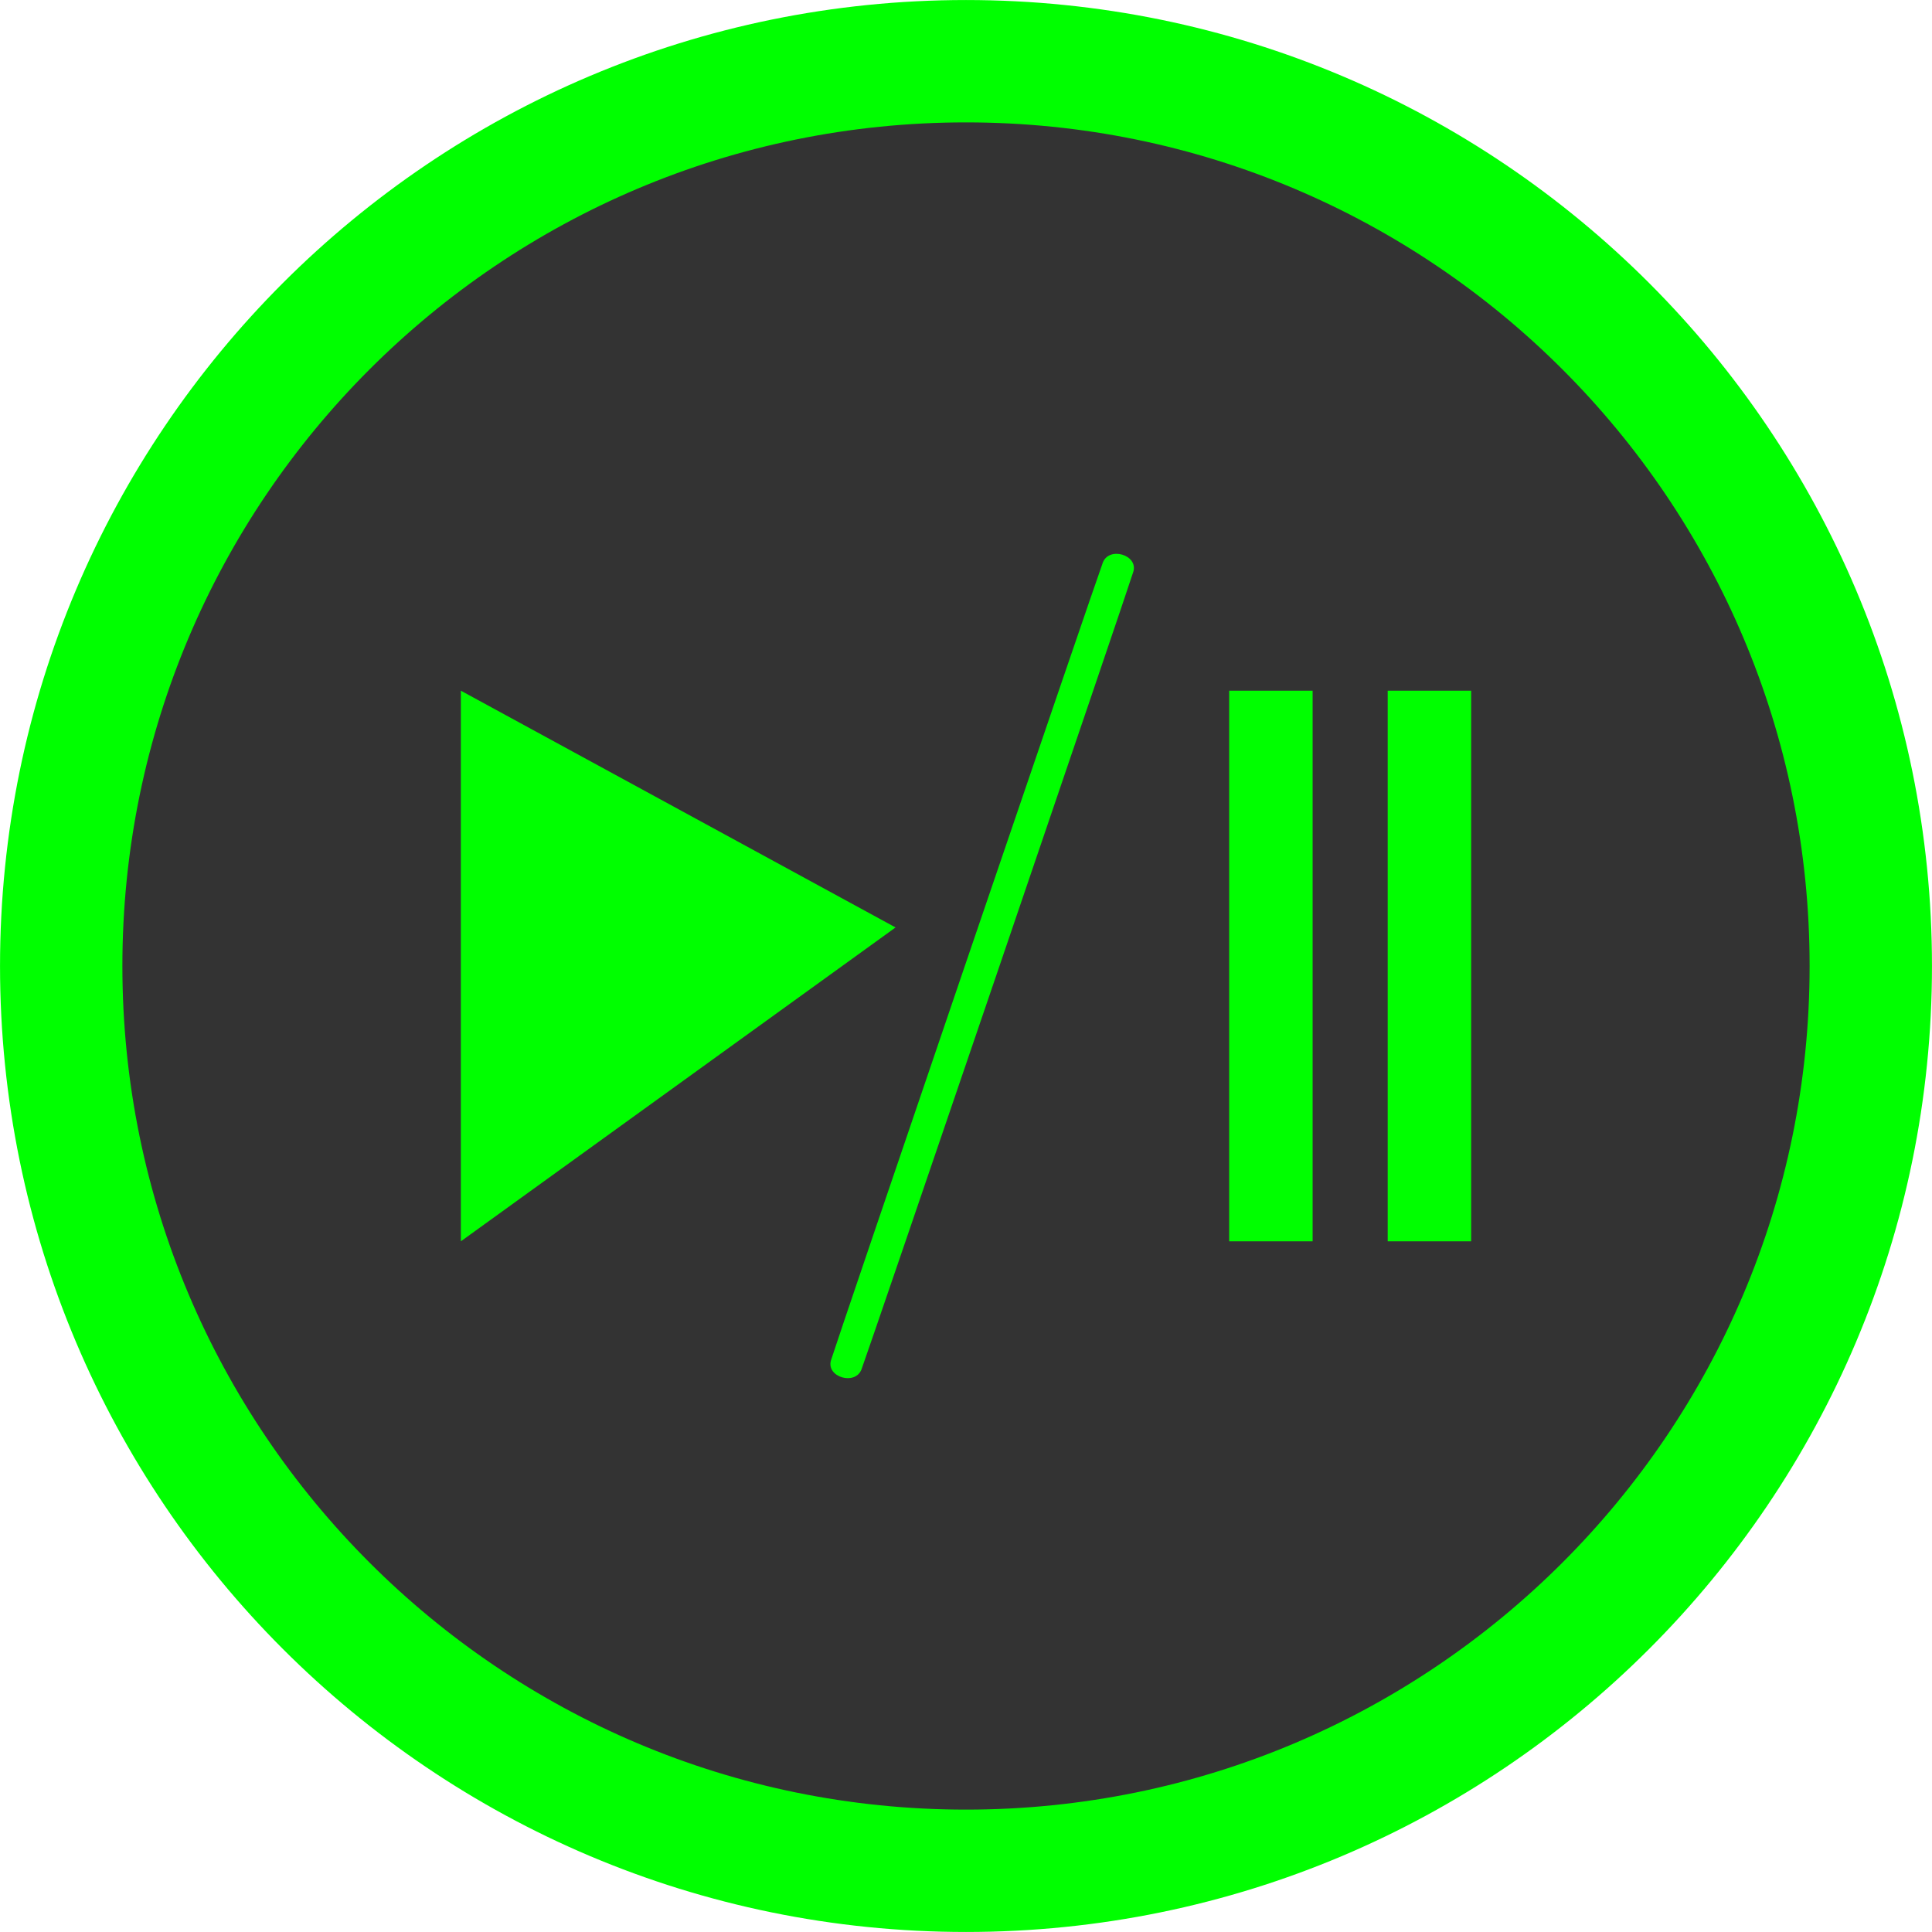
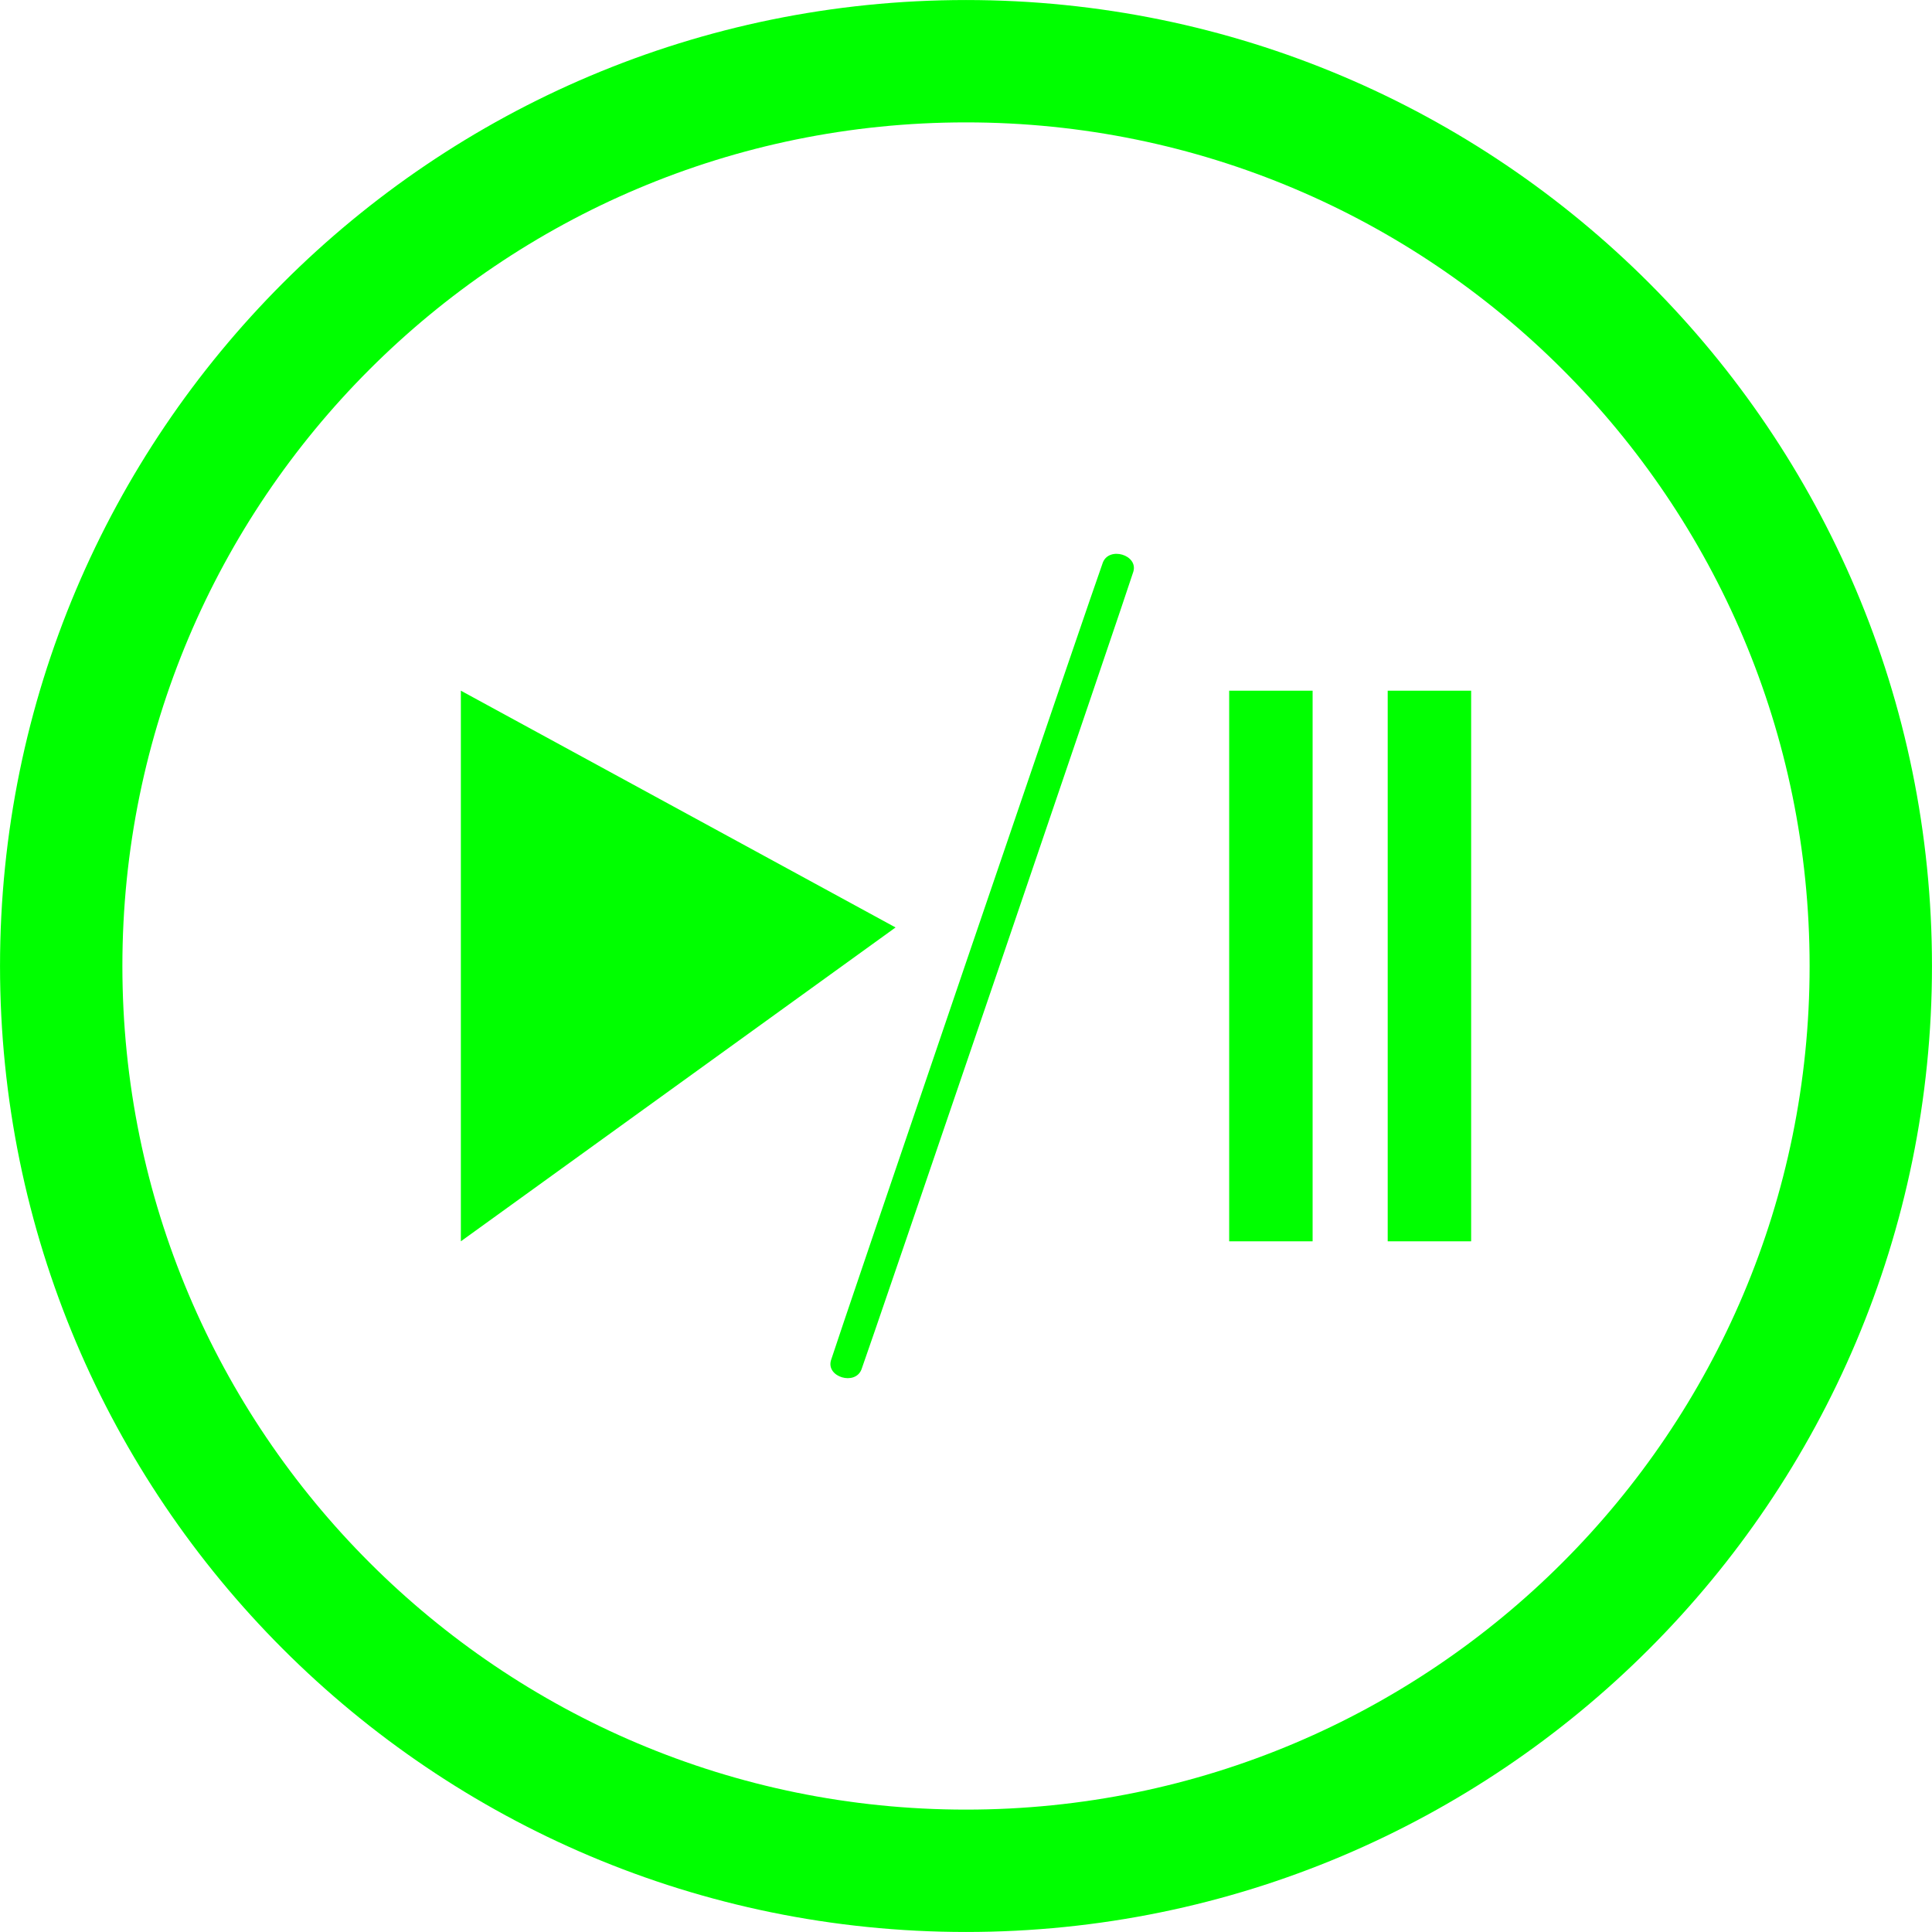
<svg xmlns="http://www.w3.org/2000/svg" xmlns:xlink="http://www.w3.org/1999/xlink" width="300" height="300" viewBox="0 0 300 300" version="1.1" id="SVGRoot" xml:space="preserve">
+   <g id="g65191">
+     <path style="display:inline;fill:#2d104a;fill-opacity:1;stroke:none;stroke-width:10.915" id="rect65234" width="300" height="300" x="1300" y="2.5518094e-07" d="m 1352,2.5518094e-7 h 196 A 52,52 45 0 1 1600,52 v 196 a 52,52 135 0 1 -52,52 h -196 a 52,52 45 0 1 -52,-52 V 52 A 52,52 135 0 1 1352,2.5518094e-7 Z" />
+     <ellipse style="fill:#9419ff;fill-opacity:1;stroke:none;stroke-width:19" id="path65183" cx="1387.933" cy="156" rx="66.035" ry="67.225" />
+     <text xml:space="preserve" style="font-style:normal;font-variant:normal;font-weight:bold;font-stretch:normal;font-size:53.353px;font-family:'Al Bayan';-inkscape-font-specification:'Al Bayan, Bold';font-variant-ligatures:normal;font-variant-caps:normal;font-variant-numeric:normal;font-variant-east-asian:normal;fill:#c6bef7;fill-opacity:1;stroke:none;stroke-width:13.576" x="1420.865" y="159.904" id="text64301" transform="scale(0.9336005,1.071122)">
+       <tspan id="tspan64299" x="1420.865" y="159.904" style="font-style:normal;font-variant:normal;font-weight:bold;font-stretch:normal;font-size:53.353px;font-family:'Al Bayan';-inkscape-font-specification:'Al Bayan, Bold';font-variant-ligatures:normal;font-variant-caps:normal;font-variant-numeric:normal;font-variant-east-asian:normal;fill:#c6bef7;fill-opacity:1;stroke-width:13.576">seratium</tspan>
+     </text>
+   </g>
  <defs id="defs510">
    <linearGradient id="linearGradient8685">
      <stop style="stop-color:#1a1a1a;stop-opacity:0.829;" offset="0" id="stop8681" />
      <stop style="stop-color:#1a1a1a;stop-opacity:1;" offset="1" id="stop8683" />
    </linearGradient>
    <radialGradient xlink:href="#linearGradient8685" id="radialGradient8689" cx="975" cy="80" fx="975" fy="80" r="45" gradientTransform="matrix(1,0,0,1.77778,0,-62.22238)" gradientUnits="userSpaceOnUse" />
    <radialGradient xlink:href="#linearGradient8685" id="radialGradient10220" gradientUnits="userSpaceOnUse" gradientTransform="matrix(1,0,0,1.77778,0,-62.22238)" cx="975" cy="80" fx="975" fy="80" r="45" />
    <radialGradient xlink:href="#linearGradient8685" id="radialGradient10257" gradientUnits="userSpaceOnUse" gradientTransform="matrix(1,0,0,1.77778,0,-62.22238)" cx="975" cy="80" fx="975" fy="80" r="45" />
  </defs>
  <g id="g6937">
-     <path style="opacity:1;fill:#333333;fill-opacity:1;stroke:#00ffff;stroke-width:10.349;stroke-dasharray:none;stroke-opacity:1" id="rect5941" width="270.056" height="269.857" x="634.972" y="15.071" d="m 705.972,15.071 h 128.056 a 71,71 45 0 1 71,71 v 127.857 a 71,71 135 0 1 -71,71 h -128.056 a 71,71 45 0 1 -71,-71 V 86.071 a 71,71 135 0 1 71,-71 z" />
+     <path style="opacity:1;fill:#163333;fill-opacity:0;stroke:#00ffff;stroke-width:10.349;stroke-dasharray:none;stroke-opacity:1" id="rect5941" width="270.056" height="269.857" x="634.972" y="15.071" d="m 705.972,15.071 h 128.056 a 71,71 45 0 1 71,71 v 127.857 a 71,71 135 0 1 -71,71 h -128.056 a 71,71 45 0 1 -71,-71 V 86.071 a 71,71 135 0 1 71,-71 z" />
    <path style="fill:#00ffff;stroke-width:0.313" d="m 757.27,211.068 c -0.601,-0.05 -2.508,-0.292 -4.236,-0.539 -1.729,-0.246 -3.376,-0.536 -3.661,-0.645 -0.285,-0.108 -0.957,-0.602 -1.495,-1.098 -0.646,-0.596 -1.128,-1.304 -1.423,-2.091 -0.245,-0.655 -0.44,-1.556 -0.433,-2.002 0.009,-0.446 0.185,-1.238 0.396,-1.758 0.211,-0.521 0.646,-1.275 0.966,-1.676 0.32,-0.401 1.128,-0.996 1.796,-1.323 1.086,-0.531 1.38,-0.581 2.793,-0.473 0.869,0.067 2.465,0.238 3.547,0.382 1.082,0.143 3.837,0.261 6.122,0.262 2.924,0.003 4.964,-0.118 6.887,-0.403 1.503,-0.223 3.323,-0.401 4.045,-0.395 0.893,0.01 1.596,0.157 2.201,0.471 0.489,0.254 1.246,0.856 1.682,1.339 0.459,0.508 0.936,1.36 1.133,2.023 0.187,0.63 0.34,1.307 0.34,1.504 0,0.197 -0.147,0.854 -0.327,1.46 -0.18,0.606 -0.628,1.48 -0.995,1.942 -0.367,0.462 -1.047,1.067 -1.511,1.343 -0.616,0.367 -1.807,0.654 -4.416,1.063 -2.73,0.428 -4.604,0.577 -7.946,0.632 -2.405,0.039 -4.865,0.03 -5.466,-0.02 z m -28.232,-9.477 c -0.496,-0.221 -1.913,-1.124 -3.149,-2.007 -1.236,-0.883 -3.093,-2.336 -4.127,-3.228 -1.034,-0.892 -2.73,-2.482 -3.769,-3.533 -1.039,-1.051 -2.761,-2.99 -3.826,-4.31 -1.065,-1.319 -2.33,-2.949 -2.811,-3.622 -0.481,-0.673 -0.992,-1.546 -1.136,-1.939 -0.144,-0.393 -0.264,-1.306 -0.269,-2.027 -0.007,-0.818 0.143,-1.643 0.392,-2.191 0.22,-0.484 0.732,-1.212 1.138,-1.618 0.406,-0.406 1.134,-0.918 1.618,-1.138 0.547,-0.248 1.399,-0.401 2.253,-0.404 1.038,-0.005 1.637,0.129 2.449,0.54 0.591,0.3 1.323,0.865 1.625,1.257 0.302,0.392 1.316,1.743 2.252,3.003 0.936,1.26 2.932,3.531 4.435,5.047 1.738,1.753 3.728,3.476 5.466,4.733 1.503,1.087 3.101,2.338 3.55,2.78 0.553,0.544 0.931,1.195 1.17,2.016 0.24,0.825 0.304,1.537 0.201,2.225 -0.084,0.557 -0.331,1.359 -0.549,1.783 -0.218,0.424 -0.726,1.085 -1.127,1.469 -0.401,0.384 -1.173,0.898 -1.714,1.143 -0.587,0.265 -1.425,0.441 -2.077,0.434 -0.601,-0.009 -1.499,-0.191 -1.995,-0.412 z m 62.996,0.067 c -0.24,-0.055 -0.77,-0.204 -1.176,-0.331 -0.407,-0.127 -1.126,-0.58 -1.599,-1.008 -0.473,-0.427 -1.004,-1.055 -1.18,-1.395 -0.176,-0.34 -0.412,-1.103 -0.524,-1.697 -0.152,-0.803 -0.122,-1.397 0.119,-2.322 0.178,-0.684 0.52,-1.519 0.759,-1.855 0.239,-0.336 1.197,-1.179 2.128,-1.872 0.931,-0.693 2.28,-1.759 2.998,-2.368 0.718,-0.609 2.095,-1.831 3.061,-2.715 0.966,-0.884 2.016,-1.743 2.334,-1.907 0.318,-0.165 1.049,-0.405 1.624,-0.534 0.877,-0.197 1.275,-0.164 2.482,0.202 1.041,0.316 1.66,0.665 2.245,1.267 0.444,0.457 1.008,1.273 1.252,1.814 0.254,0.563 0.446,1.452 0.447,2.077 0.003,0.691 -0.185,1.496 -0.508,2.19 -0.281,0.603 -0.846,1.44 -1.255,1.86 -0.409,0.42 -1.532,1.493 -2.494,2.385 -0.962,0.892 -2.915,2.492 -4.339,3.557 -1.425,1.065 -2.902,2.066 -3.283,2.225 -0.381,0.159 -1.134,0.343 -1.673,0.408 -0.539,0.066 -1.177,0.073 -1.418,0.018 z m -86.308,-34.844 c -0.451,-0.112 -1.205,-0.459 -1.677,-0.771 -0.472,-0.312 -1.104,-0.929 -1.406,-1.37 -0.302,-0.441 -0.7,-1.344 -0.885,-2.005 -0.185,-0.661 -0.486,-2.383 -0.669,-3.826 -0.183,-1.443 -0.428,-3.911 -0.546,-5.485 -0.135,-1.798 -0.14,-3.97 -0.014,-5.844 0.11,-1.64 0.357,-4.239 0.55,-5.775 0.192,-1.536 0.501,-3.334 0.685,-3.995 0.262,-0.939 0.586,-1.446 1.477,-2.314 0.82,-0.799 1.426,-1.183 2.155,-1.367 0.558,-0.14 1.271,-0.255 1.585,-0.255 0.314,0 1.008,0.11 1.541,0.244 0.574,0.144 1.376,0.602 1.964,1.12 0.547,0.482 1.176,1.233 1.397,1.669 0.221,0.436 0.468,1.192 0.549,1.679 0.089,0.534 0.013,1.529 -0.19,2.506 -0.186,0.891 -0.451,2.7 -0.589,4.02 -0.156,1.494 -0.201,4.013 -0.118,6.677 0.077,2.482 0.279,5.011 0.482,6.026 0.192,0.962 0.404,2.455 0.472,3.317 0.105,1.338 0.051,1.718 -0.369,2.585 -0.271,0.559 -0.831,1.346 -1.246,1.748 -0.414,0.402 -1.067,0.881 -1.451,1.063 -0.384,0.182 -1.189,0.382 -1.788,0.443 -0.6,0.062 -1.459,0.021 -1.91,-0.091 z m 109.484,-3.083 c -0.522,-0.268 -4.599,-4.162 -10.118,-9.665 l -9.243,-9.217 -0.441,-1.419 c -0.383,-1.234 -0.407,-1.562 -0.184,-2.514 0.141,-0.602 0.388,-1.354 0.548,-1.671 0.16,-0.317 0.75,-0.98 1.31,-1.473 0.56,-0.493 1.375,-0.996 1.811,-1.117 0.436,-0.121 1.284,-0.218 1.885,-0.216 0.626,0.003 1.513,0.194 2.077,0.45 0.671,0.304 2.18,1.635 4.75,4.191 2.072,2.06 3.814,3.698 3.872,3.64 0.058,-0.058 -0.033,-1.085 -0.203,-2.283 -0.169,-1.198 -0.514,-3.063 -0.767,-4.145 -0.253,-1.082 -0.664,-2.607 -0.913,-3.389 -0.25,-0.782 -0.795,-2.307 -1.211,-3.389 -0.416,-1.082 -1.298,-3.05 -1.959,-4.373 -0.662,-1.323 -1.915,-3.487 -2.786,-4.81 -0.871,-1.323 -2.215,-3.19 -2.987,-4.149 -0.772,-0.959 -2.375,-2.713 -3.561,-3.897 -1.186,-1.184 -3.056,-2.859 -4.154,-3.722 -1.099,-0.863 -2.44,-1.875 -2.981,-2.249 -0.541,-0.374 -1.722,-1.119 -2.624,-1.656 -0.902,-0.537 -2.142,-1.233 -2.757,-1.547 -0.614,-0.314 -2.139,-1.004 -3.389,-1.534 -1.25,-0.53 -3.059,-1.221 -4.021,-1.535 -0.962,-0.315 -2.635,-0.781 -3.717,-1.037 -1.082,-0.256 -2.755,-0.607 -3.717,-0.78 -0.962,-0.173 -3.769,-0.375 -6.238,-0.448 -2.906,-0.087 -5.412,-0.041 -7.106,0.131 -1.439,0.145 -3.748,0.511 -5.131,0.813 -1.383,0.302 -3.406,0.829 -4.497,1.173 -1.09,0.343 -2.76,0.933 -3.71,1.311 -0.95,0.377 -2.616,1.132 -3.703,1.676 -1.086,0.545 -2.417,1.246 -2.959,1.559 -0.541,0.313 -1.771,1.103 -2.733,1.756 -0.962,0.653 -2.438,1.737 -3.28,2.409 -0.842,0.672 -2.452,2.11 -3.578,3.195 -1.126,1.085 -2.761,2.861 -3.635,3.946 -0.873,1.085 -2.059,2.659 -2.635,3.498 -0.576,0.839 -1.351,1.858 -1.722,2.263 -0.371,0.406 -1.167,0.97 -1.768,1.255 -0.693,0.328 -1.494,0.518 -2.186,0.52 -0.754,0.002 -1.5,-0.192 -2.405,-0.623 -0.722,-0.344 -1.477,-0.811 -1.68,-1.039 -0.202,-0.228 -0.619,-0.955 -0.927,-1.616 -0.321,-0.689 -0.56,-1.597 -0.562,-2.129 -0.002,-0.51 0.178,-1.402 0.399,-1.983 0.221,-0.581 0.825,-1.64 1.344,-2.353 0.518,-0.713 1.343,-1.838 1.834,-2.499 0.49,-0.661 1.854,-2.298 3.029,-3.637 1.176,-1.339 2.761,-3.017 3.522,-3.729 0.761,-0.712 2.212,-1.986 3.225,-2.83 1.013,-0.845 2.677,-2.124 3.699,-2.843 1.022,-0.719 2.611,-1.764 3.532,-2.322 0.92,-0.558 2.642,-1.518 3.826,-2.133 1.184,-0.615 2.596,-1.299 3.137,-1.519 0.541,-0.221 1.771,-0.714 2.733,-1.096 0.962,-0.382 2.635,-0.975 3.717,-1.318 1.082,-0.343 3.009,-0.875 4.282,-1.183 1.273,-0.308 3.733,-0.78 5.466,-1.049 2.637,-0.409 4.044,-0.489 8.618,-0.489 4.574,0 5.981,0.08 8.617,0.489 1.733,0.269 4.193,0.741 5.466,1.049 1.273,0.308 3.2,0.841 4.282,1.185 1.082,0.344 2.607,0.869 3.389,1.167 0.782,0.298 2.454,1.008 3.717,1.579 1.263,0.57 3.181,1.53 4.264,2.133 1.082,0.603 3.099,1.862 4.482,2.797 1.383,0.936 3.203,2.253 4.045,2.928 0.842,0.675 2.506,2.129 3.699,3.233 1.193,1.103 3.025,3.004 4.072,4.223 1.047,1.22 2.333,2.796 2.859,3.502 0.525,0.707 1.46,2.035 2.077,2.952 0.617,0.917 1.685,2.672 2.374,3.899 0.689,1.228 1.644,3.08 2.123,4.115 0.479,1.036 1.117,2.528 1.419,3.316 0.302,0.788 0.827,2.269 1.167,3.291 0.34,1.022 0.867,2.793 1.171,3.936 0.304,1.142 0.804,3.566 1.111,5.386 0.307,1.82 0.557,3.665 0.557,4.1 0,0.499 0.101,0.782 0.273,0.767 0.15,-0.013 1.848,-1.682 3.772,-3.71 1.924,-2.028 3.811,-3.936 4.192,-4.239 0.382,-0.304 1.267,-0.702 1.968,-0.885 1.008,-0.263 1.51,-0.284 2.401,-0.1 0.62,0.128 1.555,0.518 2.077,0.867 0.522,0.349 1.22,1.067 1.551,1.597 0.331,0.529 0.663,1.412 0.738,1.961 0.075,0.549 0.07,1.442 -0.011,1.983 -0.081,0.541 -0.413,1.378 -0.738,1.859 -0.325,0.481 -1.574,1.896 -2.777,3.143 -1.203,1.247 -4.361,4.526 -7.019,7.286 -2.658,2.76 -5.543,5.776 -6.412,6.701 -0.972,1.036 -2.009,1.897 -2.699,2.241 -0.841,0.419 -1.449,0.556 -2.443,0.548 -0.889,-0.01 -1.611,-0.157 -2.198,-0.458 z" id="path5835" />
  </g>
  <g id="g4440" transform="translate(309.9999,-7.0571899e-5)" style="display:inline">
    <g id="g4426" transform="translate(-310)" style="display:inline">
-       <ellipse style="display:inline;opacity:1;fill:#333333;stroke:#ffbf00;stroke-width:19.007;stroke-dasharray:none;stroke-opacity:1" id="ellipse4424" cx="460" cy="150" rx="140.496" ry="140.496" />
+       <ellipse style="display:inline;opacity:1;fill:#333333;stroke:#ffbf00;stroke-width:19.007;stroke-dasharray:none;stroke-opacity:1;fill-opacity:0" id="ellipse4424" cx="460" cy="150" rx="140.496" ry="140.496" />
    </g>
    <g id="layer3" transform="translate(-309.9999,7.0571899e-5)">
      <text xml:space="preserve" style="font-style:normal;font-variant:normal;font-weight:100;font-stretch:normal;font-size:74.667px;font-family:'GB18030 Bitmap';-inkscape-font-specification:'GB18030 Bitmap, Thin';font-variant-ligatures:normal;font-variant-caps:normal;font-variant-numeric:normal;font-variant-east-asian:normal;opacity:1;fill:#ffbf00;fill-opacity:1;stroke:none;stroke-width:19.007;stroke-dasharray:none;stroke-opacity:1" x="382.982" y="177.07" id="text5632">
        <tspan id="tspan5630" x="382.982" y="177.07">CUE</tspan>
      </text>
    </g>
  </g>
  <g id="g5817">
    <g id="g5803" transform="translate(-310)" style="display:inline">
-       <ellipse style="display:inline;opacity:1;fill:#333333;stroke:#00ff00;stroke-width:19;stroke-dasharray:none;stroke-opacity:1" id="ellipse5801" cx="460" cy="150" rx="140.496" ry="140.496" />
+       <ellipse style="display:inline;opacity:1;fill:#333333;stroke:#00ff00;stroke-width:19;stroke-dasharray:none;stroke-opacity:1;fill-opacity:0" id="ellipse5801" cx="460" cy="150" rx="140.496" ry="140.496" />
    </g>
    <g id="g5815" style="display:inline;fill:#00ff00" transform="matrix(0.9,0,0,0.9,-261.4918,15)">
      <path style="fill:#00ff00;stroke-width:10.655" d="m 370.06,102.5 v 95 l 75,-54.15 z" id="path5805" />
      <path id="path5807" style="fill:#00ff00;stroke-width:10.299" d="m 480.82,80.4 c 1.087,-2.835 6.131,-1.328 5.263,1.572 -0.868,2.9 -45.816,134.793 -46.902,137.628 -1.086,2.834 -6.129,1.327 -5.263,-1.572 0.867,-2.9 45.814,-134.793 46.902,-137.628 z" />
      <g id="g5813" style="display:inline;fill:#00ff00;stroke-width:1.235" transform="matrix(1,0,0,0.6551724,-6,52.41891)">
        <path id="path5809" style="display:inline;fill:#00ff00;stroke-width:13.164" d="m 508.619,76.44 h 14.396 V 221.44 h -14.396 z" />
        <path id="path5811" d="m 535.971,76.44 h 14.396 V 221.44 h -14.396 z" style="fill:#00ff00;stroke-width:13.164" />
      </g>
    </g>
  </g>
  <g id="g10207" transform="translate(-2.2172928e-5)" style="display:inline">
    <path style="opacity:1;fill:url(#radialGradient10220);fill-opacity:1;stroke:#00ff00;stroke-width:3.237;stroke-linecap:butt;stroke-linejoin:miter;stroke-dasharray:none;stroke-opacity:1" id="path10203" width="86.763" height="156.763" x="931.618" y="1.618" d="m 959.618,1.618 h 30.763 a 28,28 45 0 1 28,28 V 130.382 a 28,28 135 0 1 -28,28 h -30.763 a 28,28 45 0 1 -28,-28 V 29.618 a 28,28 135 0 1 28,-28 z" />
    <path style="opacity:1;fill:#00ff00;fill-opacity:1;stroke:none;stroke-width:3.444;stroke-linecap:butt;stroke-linejoin:miter;stroke-dasharray:none;stroke-opacity:1" id="path10205" width="18.93" height="44.591" x="965.535" y="57.705" d="m 970.535,57.705 h 8.93 a 5,5 45 0 1 5,5 v 34.591 a 5,5 135 0 1 -5,5 h -8.93 a 5,5 45 0 1 -5,-5 V 62.705 a 5,5 135 0 1 5,-5 z" />
  </g>
  <g id="g7724" transform="rotate(-90,1025,-5.000017)">
    <path style="opacity:1;fill:url(#radialGradient8689);fill-opacity:1;stroke:#00ff00;stroke-width:3.237;stroke-linecap:butt;stroke-linejoin:miter;stroke-dasharray:none;stroke-opacity:1" id="rect7662" width="86.763" height="156.763" x="931.618" y="1.618" d="m 959.618,1.618 h 30.763 a 28,28 45 0 1 28,28 V 130.382 a 28,28 135 0 1 -28,28 h -30.763 a 28,28 45 0 1 -28,-28 V 29.618 a 28,28 135 0 1 28,-28 z" />
    <path style="opacity:1;fill:#00ff00;fill-opacity:1;stroke:none;stroke-width:3.444;stroke-linecap:butt;stroke-linejoin:miter;stroke-dasharray:none;stroke-opacity:1" id="rect7718" width="18.93" height="44.591" x="965.535" y="57.705" d="m 970.535,57.705 h 8.93 a 5,5 45 0 1 5,5 v 34.591 a 5,5 135 0 1 -5,5 h -8.93 a 5,5 45 0 1 -5,-5 V 62.705 a 5,5 135 0 1 5,-5 z" />
  </g>
  <g id="g10247" transform="translate(270)" style="display:inline">
    <path style="opacity:1;fill:url(#radialGradient10257);fill-opacity:1;stroke:#00ffff;stroke-width:3.237;stroke-linecap:butt;stroke-linejoin:miter;stroke-dasharray:none;stroke-opacity:1" id="path10243" width="86.763" height="156.763" x="931.618" y="1.618" d="m 959.618,1.618 h 30.763 a 28,28 45 0 1 28,28 V 130.382 a 28,28 135 0 1 -28,28 h -30.763 a 28,28 45 0 1 -28,-28 V 29.618 a 28,28 135 0 1 28,-28 z" />
    <path style="opacity:1;fill:#00ffff;fill-opacity:1;stroke:none;stroke-width:3.444;stroke-linecap:butt;stroke-linejoin:miter;stroke-dasharray:none;stroke-opacity:1" id="path10245" width="18.93" height="44.591" x="965.535" y="57.705" d="m 970.535,57.705 h 8.93 a 5,5 45 0 1 5,5 v 34.591 a 5,5 135 0 1 -5,5 h -8.93 a 5,5 45 0 1 -5,-5 V 62.705 a 5,5 135 0 1 5,-5 z" />
  </g>
+   <g id="g5573">
+     <rect style="fill:#211033;fill-opacity:1;stroke:none;stroke-width:19" id="rect465" width="656.784" height="415.25" x="-2.38" y="380.745" />
+     <g id="g5561" transform="matrix(0.1666667,0,0,0.1666667,-26.05873,413.9783)">
+       <path style="opacity:1;fill:#161123;fill-opacity:1;stroke:#00ffff;stroke-width:10.349;stroke-dasharray:none;stroke-opacity:1" id="path5557" width="270.056" height="269.857" x="634.972" y="15.071" d="m 705.972,15.071 h 128.056 a 71,71 45 0 1 71,71 v 127.857 a 71,71 135 0 1 -71,71 h -128.056 a 71,71 45 0 1 -71,-71 V 86.071 a 71,71 135 0 1 71,-71 z" />
+       <path style="fill:#00ffff;stroke-width:0.313" d="m 757.27,211.068 c -0.601,-0.05 -2.508,-0.292 -4.236,-0.539 -1.729,-0.246 -3.376,-0.536 -3.661,-0.645 -0.285,-0.108 -0.957,-0.602 -1.495,-1.098 -0.646,-0.596 -1.128,-1.304 -1.423,-2.091 -0.245,-0.655 -0.44,-1.556 -0.433,-2.002 0.009,-0.446 0.185,-1.238 0.396,-1.758 0.211,-0.521 0.646,-1.275 0.966,-1.676 0.32,-0.401 1.128,-0.996 1.796,-1.323 1.086,-0.531 1.38,-0.581 2.793,-0.473 0.869,0.067 2.465,0.238 3.547,0.382 1.082,0.143 3.837,0.261 6.122,0.262 2.924,0.003 4.964,-0.118 6.887,-0.403 1.503,-0.223 3.323,-0.401 4.045,-0.395 0.893,0.01 1.596,0.157 2.201,0.471 0.489,0.254 1.246,0.856 1.682,1.339 0.459,0.508 0.936,1.36 1.133,2.023 0.187,0.63 0.34,1.307 0.34,1.504 0,0.197 -0.147,0.854 -0.327,1.46 -0.18,0.606 -0.628,1.48 -0.995,1.942 -0.367,0.462 -1.047,1.067 -1.511,1.343 -0.616,0.367 -1.807,0.654 -4.416,1.063 -2.73,0.428 -4.604,0.577 -7.946,0.632 -2.405,0.039 -4.865,0.03 -5.466,-0.02 z m -28.232,-9.477 c -0.496,-0.221 -1.913,-1.124 -3.149,-2.007 -1.236,-0.883 -3.093,-2.336 -4.127,-3.228 -1.034,-0.892 -2.73,-2.482 -3.769,-3.533 -1.039,-1.051 -2.761,-2.99 -3.826,-4.31 -1.065,-1.319 -2.33,-2.949 -2.811,-3.622 -0.481,-0.673 -0.992,-1.546 -1.136,-1.939 -0.144,-0.393 -0.264,-1.306 -0.269,-2.027 -0.007,-0.818 0.143,-1.643 0.392,-2.191 0.22,-0.484 0.732,-1.212 1.138,-1.618 0.406,-0.406 1.134,-0.918 1.618,-1.138 0.547,-0.248 1.399,-0.401 2.253,-0.404 1.038,-0.005 1.637,0.129 2.449,0.54 0.591,0.3 1.323,0.865 1.625,1.257 0.302,0.392 1.316,1.743 2.252,3.003 0.936,1.26 2.932,3.531 4.435,5.047 1.738,1.753 3.728,3.476 5.466,4.733 1.503,1.087 3.101,2.338 3.55,2.78 0.553,0.544 0.931,1.195 1.17,2.016 0.24,0.825 0.304,1.537 0.201,2.225 -0.084,0.557 -0.331,1.359 -0.549,1.783 -0.218,0.424 -0.726,1.085 -1.127,1.469 -0.401,0.384 -1.173,0.898 -1.714,1.143 -0.587,0.265 -1.425,0.441 -2.077,0.434 -0.601,-0.009 -1.499,-0.191 -1.995,-0.412 z m 62.996,0.067 c -0.24,-0.055 -0.77,-0.204 -1.176,-0.331 -0.407,-0.127 -1.126,-0.58 -1.599,-1.008 -0.473,-0.427 -1.004,-1.055 -1.18,-1.395 -0.176,-0.34 -0.412,-1.103 -0.524,-1.697 -0.152,-0.803 -0.122,-1.397 0.119,-2.322 0.178,-0.684 0.52,-1.519 0.759,-1.855 0.239,-0.336 1.197,-1.179 2.128,-1.872 0.931,-0.693 2.28,-1.759 2.998,-2.368 0.718,-0.609 2.095,-1.831 3.061,-2.715 0.966,-0.884 2.016,-1.743 2.334,-1.907 0.318,-0.165 1.049,-0.405 1.624,-0.534 0.877,-0.197 1.275,-0.164 2.482,0.202 1.041,0.316 1.66,0.665 2.245,1.267 0.444,0.457 1.008,1.273 1.252,1.814 0.254,0.563 0.446,1.452 0.447,2.077 0.003,0.691 -0.185,1.496 -0.508,2.19 -0.281,0.603 -0.846,1.44 -1.255,1.86 -0.409,0.42 -1.532,1.493 -2.494,2.385 -0.962,0.892 -2.915,2.492 -4.339,3.557 -1.425,1.065 -2.902,2.066 -3.283,2.225 -0.381,0.159 -1.134,0.343 -1.673,0.408 -0.539,0.066 -1.177,0.073 -1.418,0.018 z m -86.308,-34.844 c -0.451,-0.112 -1.205,-0.459 -1.677,-0.771 -0.472,-0.312 -1.104,-0.929 -1.406,-1.37 -0.302,-0.441 -0.7,-1.344 -0.885,-2.005 -0.185,-0.661 -0.486,-2.383 -0.669,-3.826 -0.183,-1.443 -0.428,-3.911 -0.546,-5.485 -0.135,-1.798 -0.14,-3.97 -0.014,-5.844 0.11,-1.64 0.357,-4.239 0.55,-5.775 0.192,-1.536 0.501,-3.334 0.685,-3.995 0.262,-0.939 0.586,-1.446 1.477,-2.314 0.82,-0.799 1.426,-1.183 2.155,-1.367 0.558,-0.14 1.271,-0.255 1.585,-0.255 0.314,0 1.008,0.11 1.541,0.244 0.574,0.144 1.376,0.602 1.964,1.12 0.547,0.482 1.176,1.233 1.397,1.669 0.221,0.436 0.468,1.192 0.549,1.679 0.089,0.534 0.013,1.529 -0.19,2.506 -0.186,0.891 -0.451,2.7 -0.589,4.02 -0.156,1.494 -0.201,4.013 -0.118,6.677 0.077,2.482 0.279,5.011 0.482,6.026 0.192,0.962 0.404,2.455 0.472,3.317 0.105,1.338 0.051,1.718 -0.369,2.585 -0.271,0.559 -0.831,1.346 -1.246,1.748 -0.414,0.402 -1.067,0.881 -1.451,1.063 -0.384,0.182 -1.189,0.382 -1.788,0.443 -0.6,0.062 -1.459,0.021 -1.91,-0.091 z m 109.484,-3.083 c -0.522,-0.268 -4.599,-4.162 -10.118,-9.665 l -9.243,-9.217 -0.441,-1.419 c -0.383,-1.234 -0.407,-1.562 -0.184,-2.514 0.141,-0.602 0.388,-1.354 0.548,-1.671 0.16,-0.317 0.75,-0.98 1.31,-1.473 0.56,-0.493 1.375,-0.996 1.811,-1.117 0.436,-0.121 1.284,-0.218 1.885,-0.216 0.626,0.003 1.513,0.194 2.077,0.45 0.671,0.304 2.18,1.635 4.75,4.191 2.072,2.06 3.814,3.698 3.872,3.64 0.058,-0.058 -0.033,-1.085 -0.203,-2.283 -0.169,-1.198 -0.514,-3.063 -0.767,-4.145 -0.253,-1.082 -0.664,-2.607 -0.913,-3.389 -0.25,-0.782 -0.795,-2.307 -1.211,-3.389 -0.416,-1.082 -1.298,-3.05 -1.959,-4.373 -0.662,-1.323 -1.915,-3.487 -2.786,-4.81 -0.871,-1.323 -2.215,-3.19 -2.987,-4.149 -0.772,-0.959 -2.375,-2.713 -3.561,-3.897 -1.186,-1.184 -3.056,-2.859 -4.154,-3.722 -1.099,-0.863 -2.44,-1.875 -2.981,-2.249 -0.541,-0.374 -1.722,-1.119 -2.624,-1.656 -0.902,-0.537 -2.142,-1.233 -2.757,-1.547 -0.614,-0.314 -2.139,-1.004 -3.389,-1.534 -1.25,-0.53 -3.059,-1.221 -4.021,-1.535 -0.962,-0.315 -2.635,-0.781 -3.717,-1.037 -1.082,-0.256 -2.755,-0.607 -3.717,-0.78 -0.962,-0.173 -3.769,-0.375 -6.238,-0.448 -2.906,-0.087 -5.412,-0.041 -7.106,0.131 -1.439,0.145 -3.748,0.511 -5.131,0.813 -1.383,0.302 -3.406,0.829 -4.497,1.173 -1.09,0.343 -2.76,0.933 -3.71,1.311 -0.95,0.377 -2.616,1.132 -3.703,1.676 -1.086,0.545 -2.417,1.246 -2.959,1.559 -0.541,0.313 -1.771,1.103 -2.733,1.756 -0.962,0.653 -2.438,1.737 -3.28,2.409 -0.842,0.672 -2.452,2.11 -3.578,3.195 -1.126,1.085 -2.761,2.861 -3.635,3.946 -0.873,1.085 -2.059,2.659 -2.635,3.498 -0.576,0.839 -1.351,1.858 -1.722,2.263 -0.371,0.406 -1.167,0.97 -1.768,1.255 -0.693,0.328 -1.494,0.518 -2.186,0.52 -0.754,0.002 -1.5,-0.192 -2.405,-0.623 -0.722,-0.344 -1.477,-0.811 -1.68,-1.039 -0.202,-0.228 -0.619,-0.955 -0.927,-1.616 -0.321,-0.689 -0.56,-1.597 -0.562,-2.129 -0.002,-0.51 0.178,-1.402 0.399,-1.983 0.221,-0.581 0.825,-1.64 1.344,-2.353 0.518,-0.713 1.343,-1.838 1.834,-2.499 0.49,-0.661 1.854,-2.298 3.029,-3.637 1.176,-1.339 2.761,-3.017 3.522,-3.729 0.761,-0.712 2.212,-1.986 3.225,-2.83 1.013,-0.845 2.677,-2.124 3.699,-2.843 1.022,-0.719 2.611,-1.764 3.532,-2.322 0.92,-0.558 2.642,-1.518 3.826,-2.133 1.184,-0.615 2.596,-1.299 3.137,-1.519 0.541,-0.221 1.771,-0.714 2.733,-1.096 0.962,-0.382 2.635,-0.975 3.717,-1.318 1.082,-0.343 3.009,-0.875 4.282,-1.183 1.273,-0.308 3.733,-0.78 5.466,-1.049 2.637,-0.409 4.044,-0.489 8.618,-0.489 4.574,0 5.981,0.08 8.617,0.489 1.733,0.269 4.193,0.741 5.466,1.049 1.273,0.308 3.2,0.841 4.282,1.185 1.082,0.344 2.607,0.869 3.389,1.167 0.782,0.298 2.454,1.008 3.717,1.579 1.263,0.57 3.181,1.53 4.264,2.133 1.082,0.603 3.099,1.862 4.482,2.797 1.383,0.936 3.203,2.253 4.045,2.928 0.842,0.675 2.506,2.129 3.699,3.233 1.193,1.103 3.025,3.004 4.072,4.223 1.047,1.22 2.333,2.796 2.859,3.502 0.525,0.707 1.46,2.035 2.077,2.952 0.617,0.917 1.685,2.672 2.374,3.899 0.689,1.228 1.644,3.08 2.123,4.115 0.479,1.036 1.117,2.528 1.419,3.316 0.302,0.788 0.827,2.269 1.167,3.291 0.34,1.022 0.867,2.793 1.171,3.936 0.304,1.142 0.804,3.566 1.111,5.386 0.307,1.82 0.557,3.665 0.557,4.1 0,0.499 0.101,0.782 0.273,0.767 0.15,-0.013 1.848,-1.682 3.772,-3.71 1.924,-2.028 3.811,-3.936 4.192,-4.239 0.382,-0.304 1.267,-0.702 1.968,-0.885 1.008,-0.263 1.51,-0.284 2.401,-0.1 0.62,0.128 1.555,0.518 2.077,0.867 0.522,0.349 1.22,1.067 1.551,1.597 0.331,0.529 0.663,1.412 0.738,1.961 0.075,0.549 0.07,1.442 -0.011,1.983 -0.081,0.541 -0.413,1.378 -0.738,1.859 -0.325,0.481 -1.574,1.896 -2.777,3.143 -1.203,1.247 -4.361,4.526 -7.019,7.286 -2.658,2.76 -5.543,5.776 -6.412,6.701 -0.972,1.036 -2.009,1.897 -2.699,2.241 -0.841,0.419 -1.449,0.556 -2.443,0.548 -0.889,-0.01 -1.611,-0.157 -2.198,-0.458 z" id="path5559" />
+     </g>
+     <rect style="fill:#3c156c;fill-opacity:1;stroke:none;stroke-width:4.524" id="rect7363" width="216.549" height="71.39" x="174.905" y="412.87" />
+     <text xml:space="preserve" style="font-weight:100;font-size:74.667px;font-family:'GB18030 Bitmap';-inkscape-font-specification:'GB18030 Bitmap, Thin';fill:#29e123;fill-opacity:1;stroke:none;stroke-width:19" x="236.776" y="617.52" id="text31433">
+       <tspan id="tspan31431" x="236.776" y="617.52">Text</tspan>
+     </text>
+     <rect style="fill:#d5c1ff;fill-opacity:1;stroke:none;stroke-width:19" id="rect51901" width="289.128" height="95.186" x="77.339" y="637.747" />
+   </g>
</svg>
